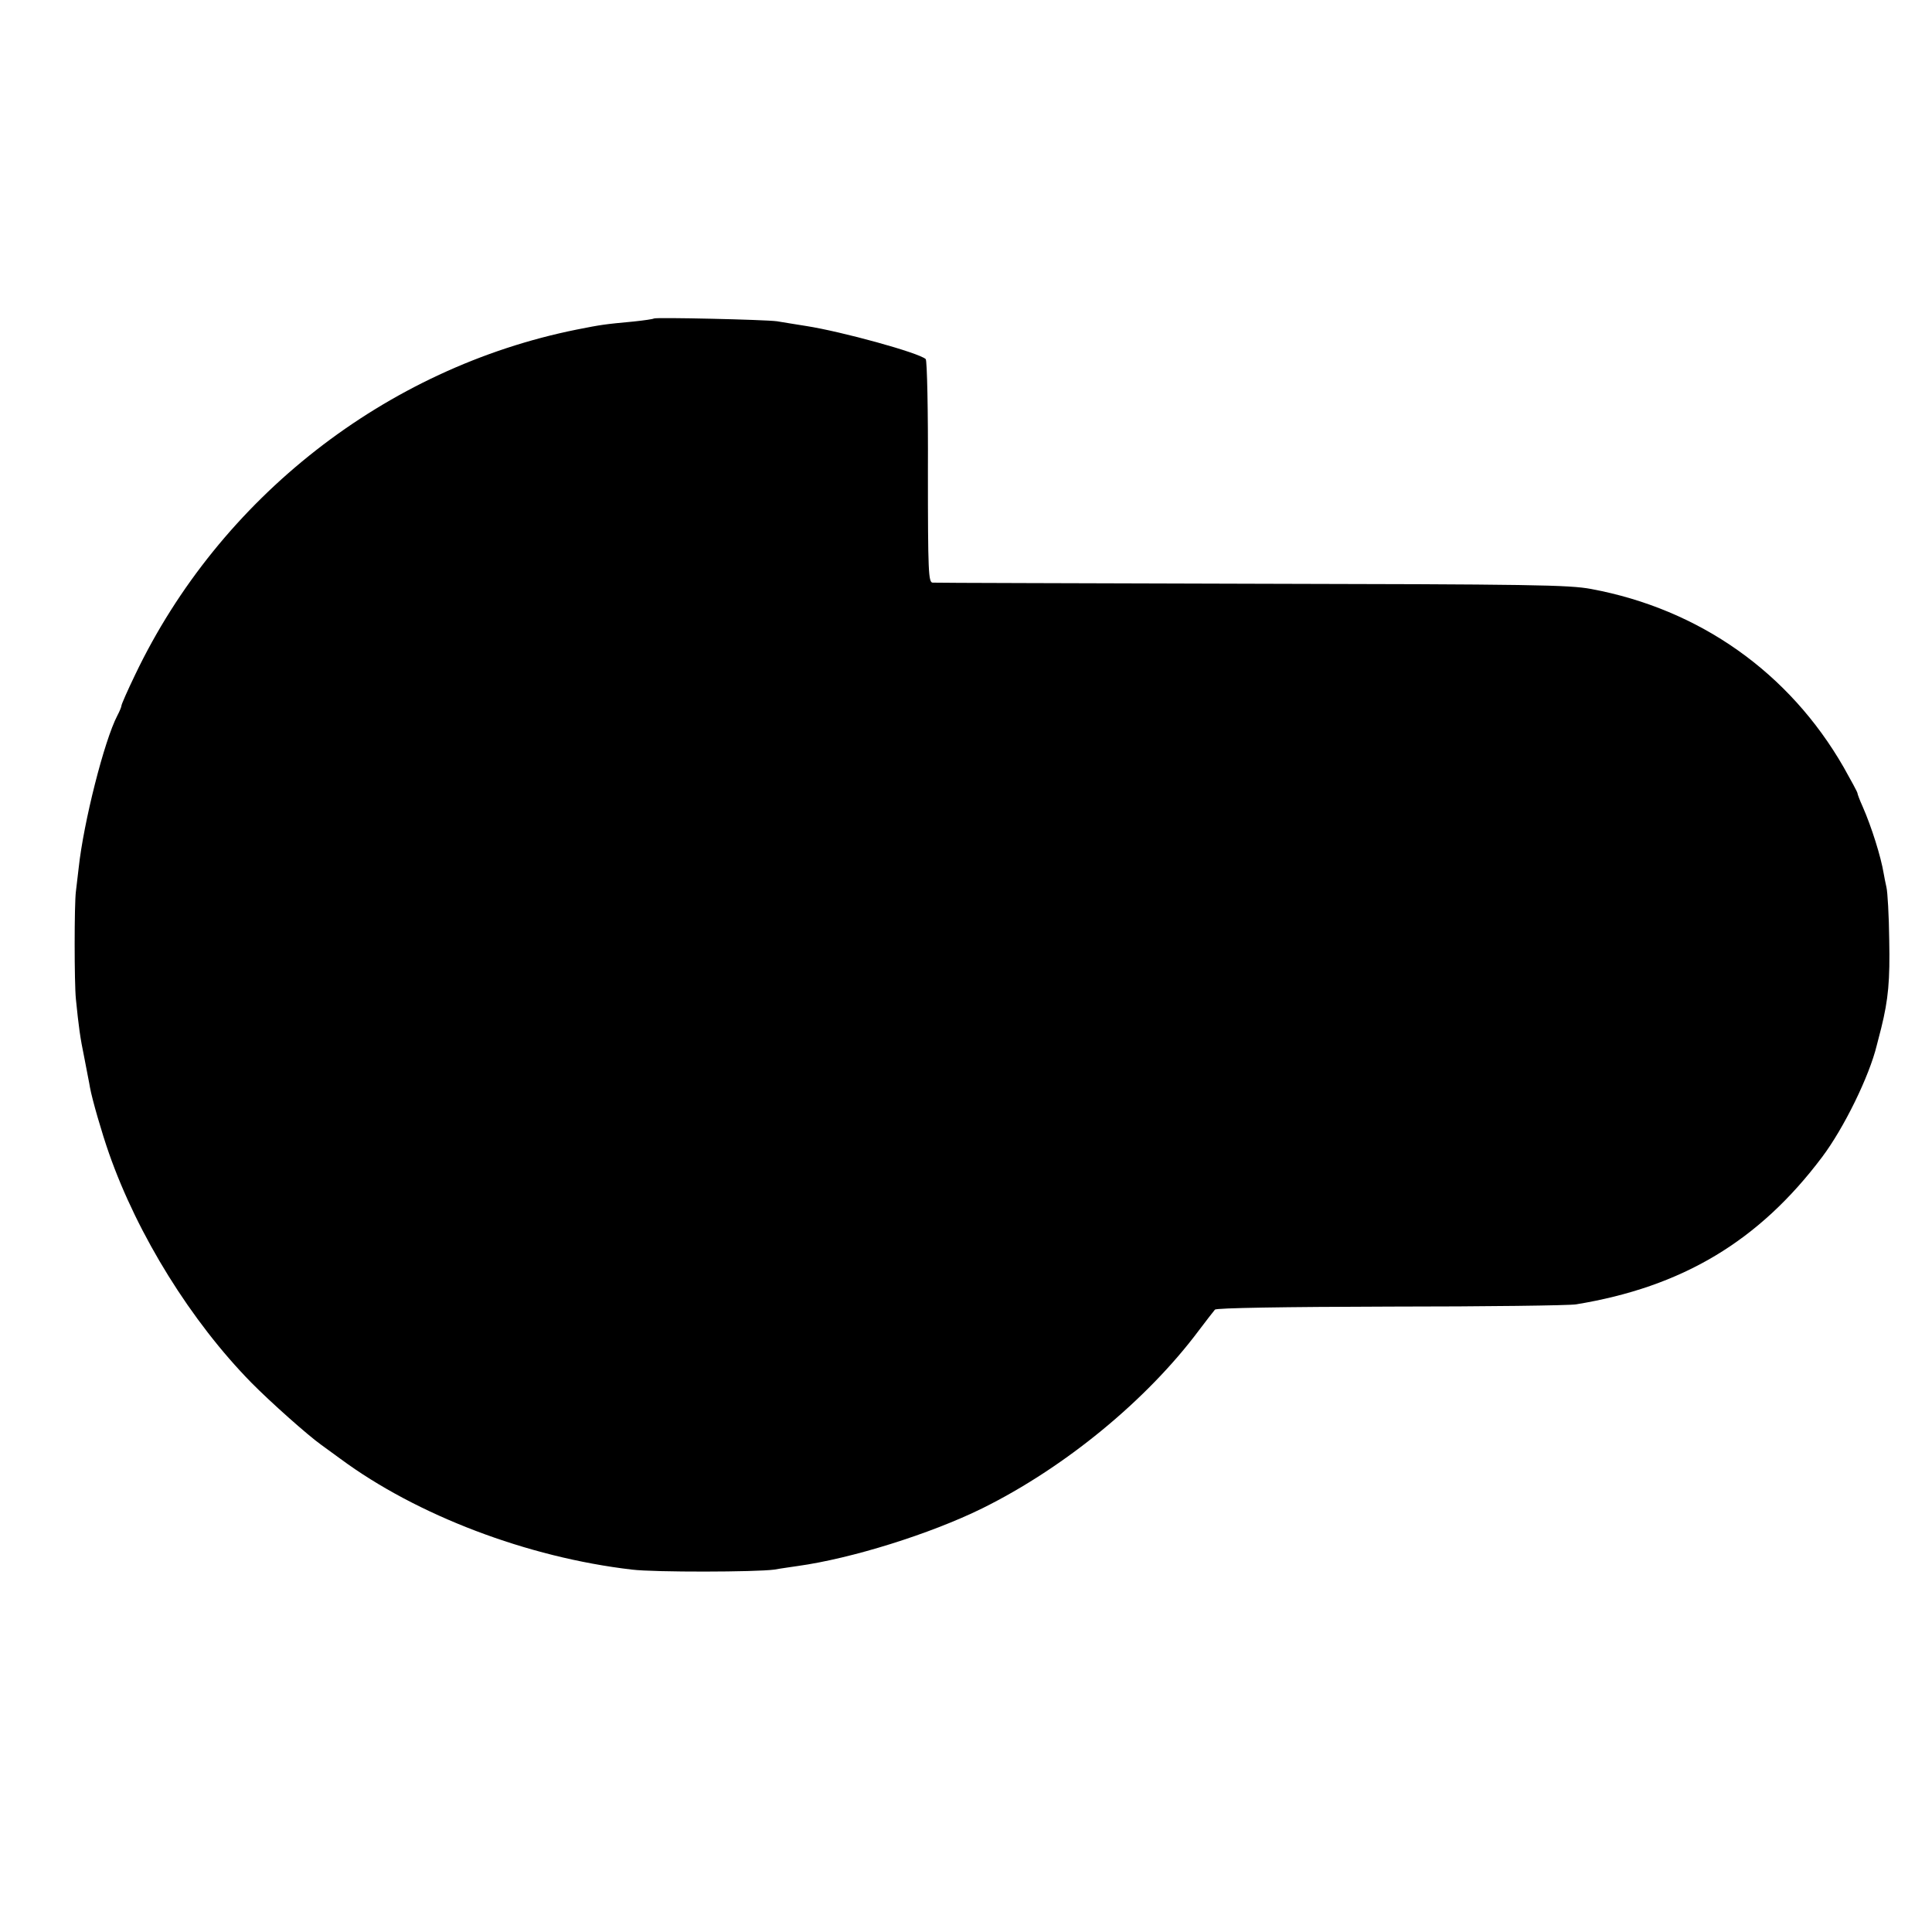
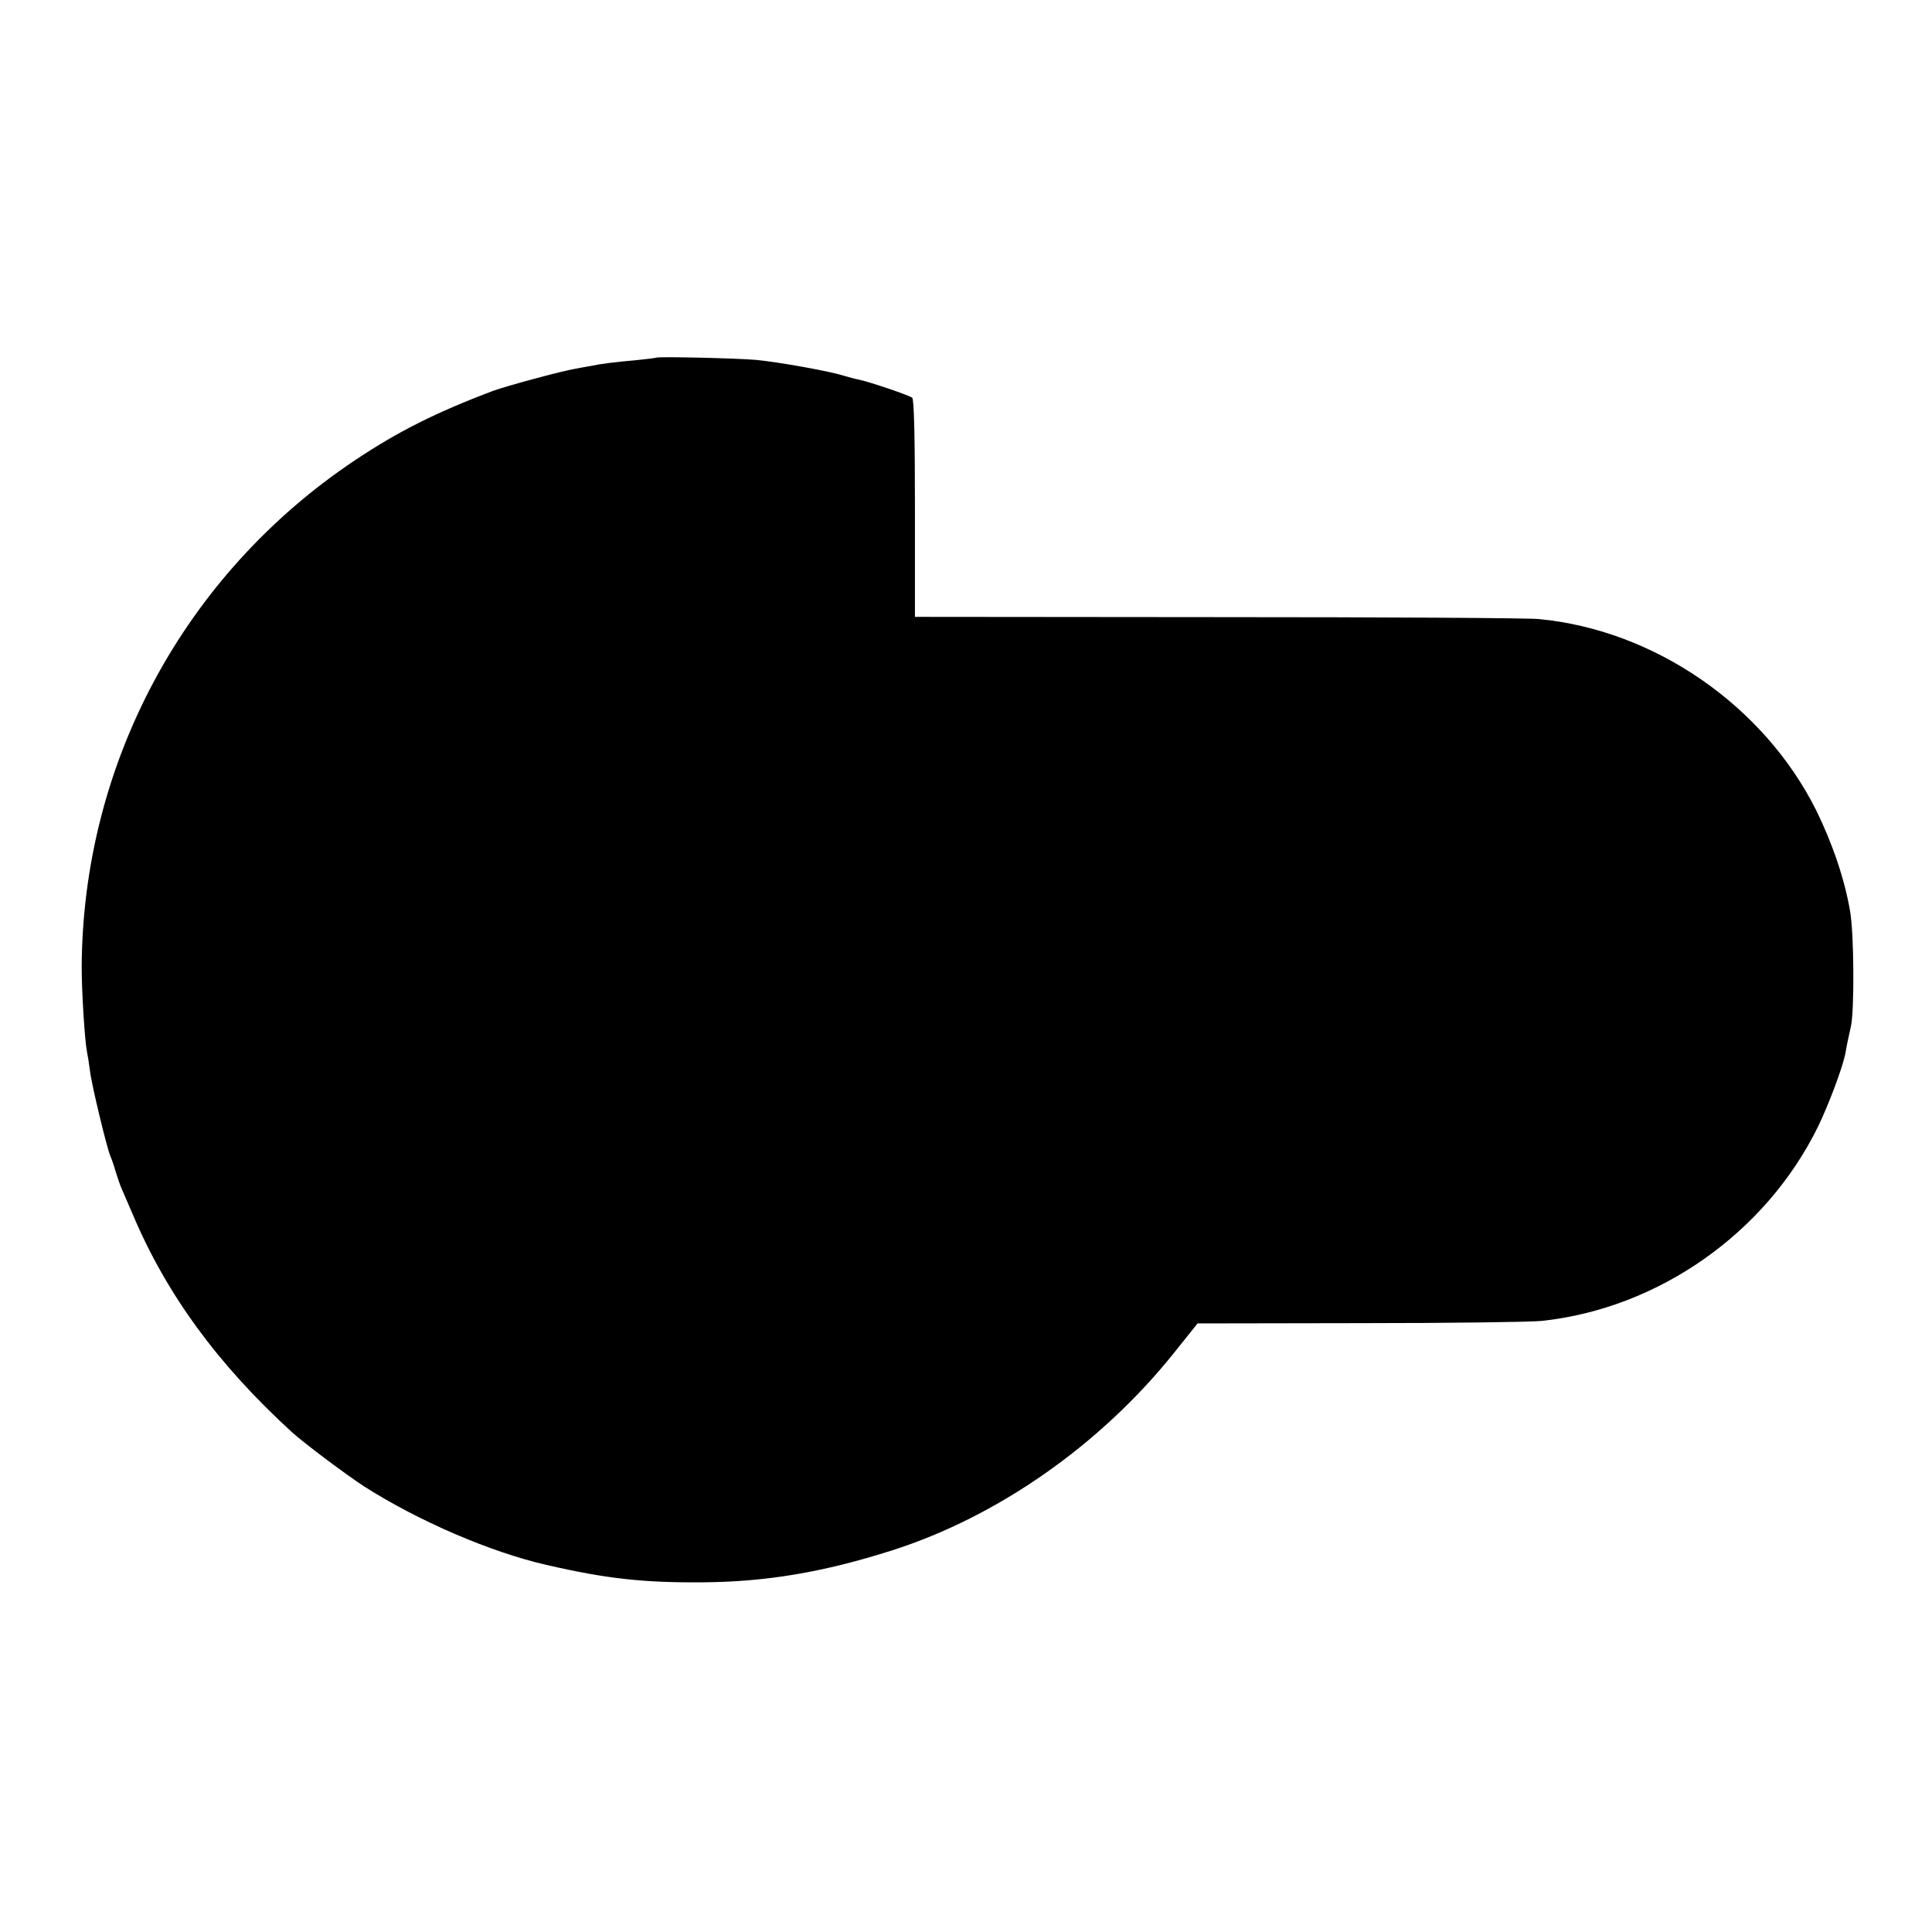
<svg xmlns="http://www.w3.org/2000/svg" version="1.0" width="700pt" height="700pt" viewBox="0 0 700 700" preserveAspectRatio="xMidYMid meet">
  <g transform="translate(0,700) scale(0.1,-0.1)" fill="#000000" stroke="none">
-     <path d="M2369 5846 c-2 -2 -35 -7 -74 -11 -106 -10 -114 -11 -205 -29 -692 -139 -1294 -610 -1600 -1250 -28 -58 -50 -108 -50 -113 0 -4 -7 -21 -15 -36 -47 -90 -122 -385 -140 -552 -3 -27 -8 -66 -10 -85 -6 -46 -6 -332 0 -390 10 -99 15 -138 31 -215 8 -44 18 -91 20 -105 8 -44 43 -165 69 -239 104 -297 298 -609 516 -831 68 -69 205 -191 253 -225 15 -11 47 -34 70 -51 276 -204 677 -357 1056 -401 82 -10 449 -9 515 0 28 5 66 10 85 13 195 27 480 116 669 209 299 148 596 392 785 645 27 36 53 69 58 75 5 6 246 10 636 11 345 0 647 4 672 8 385 63 663 229 892 534 79 105 171 293 198 405 6 23 13 51 16 62 26 105 32 173 29 320 -1 88 -6 174 -10 190 -4 17 -8 39 -10 50 -10 61 -44 169 -76 242 -11 24 -19 46 -19 49 0 4 -23 46 -50 94 -197 343 -522 573 -915 646 -80 15 -213 17 -1230 19 -627 2 -1147 3 -1156 4 -15 1 -17 38 -17 402 1 220 -3 404 -8 408 -25 23 -305 100 -434 120 -36 6 -83 13 -105 17 -44 6 -440 15 -446 10z" />
+     <path d="M2377 5704 c-1 -1 -33 -5 -72 -9 -79 -7 -128 -13 -165 -21 -14 -2 -38 -7 -55 -10 -49 -8 -252 -63 -298 -80 -207 -78 -346 -148 -500 -251 -619 -413 -988 -1099 -991 -1838 0 -88 11 -265 19 -305 3 -14 8 -45 11 -70 6 -52 63 -286 74 -309 4 -9 13 -34 19 -56 7 -22 16 -49 21 -60 5 -11 23 -54 41 -95 122 -289 309 -545 579 -791 43 -39 198 -155 260 -195 196 -125 458 -238 660 -284 217 -50 352 -65 571 -63 227 2 434 37 679 115 384 122 756 383 1021 713 l88 110 588 1 c323 0 620 4 658 8 424 45 814 319 1003 706 38 79 87 209 98 262 2 13 6 34 9 48 3 14 8 36 11 50 13 55 12 336 -3 420 -20 116 -64 245 -123 365 -190 379 -585 652 -1004 692 -39 4 -564 7 -1166 7 l-1095 1 0 393 c0 253 -3 396 -10 401 -11 9 -159 59 -195 66 -12 2 -37 9 -54 14 -49 16 -234 49 -316 57 -69 6 -357 13 -363 8z" />
  </g>
</svg>
